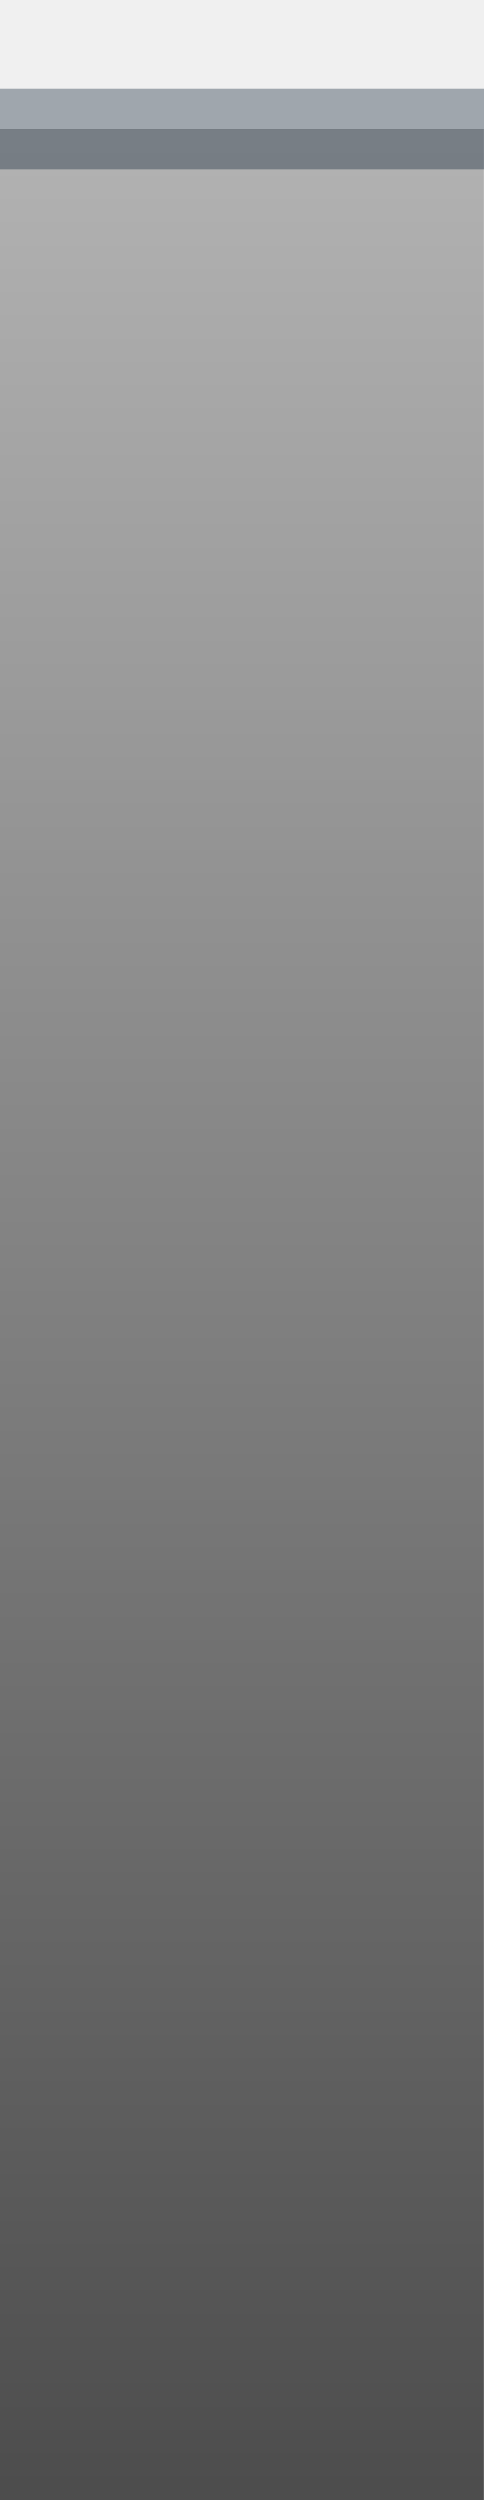
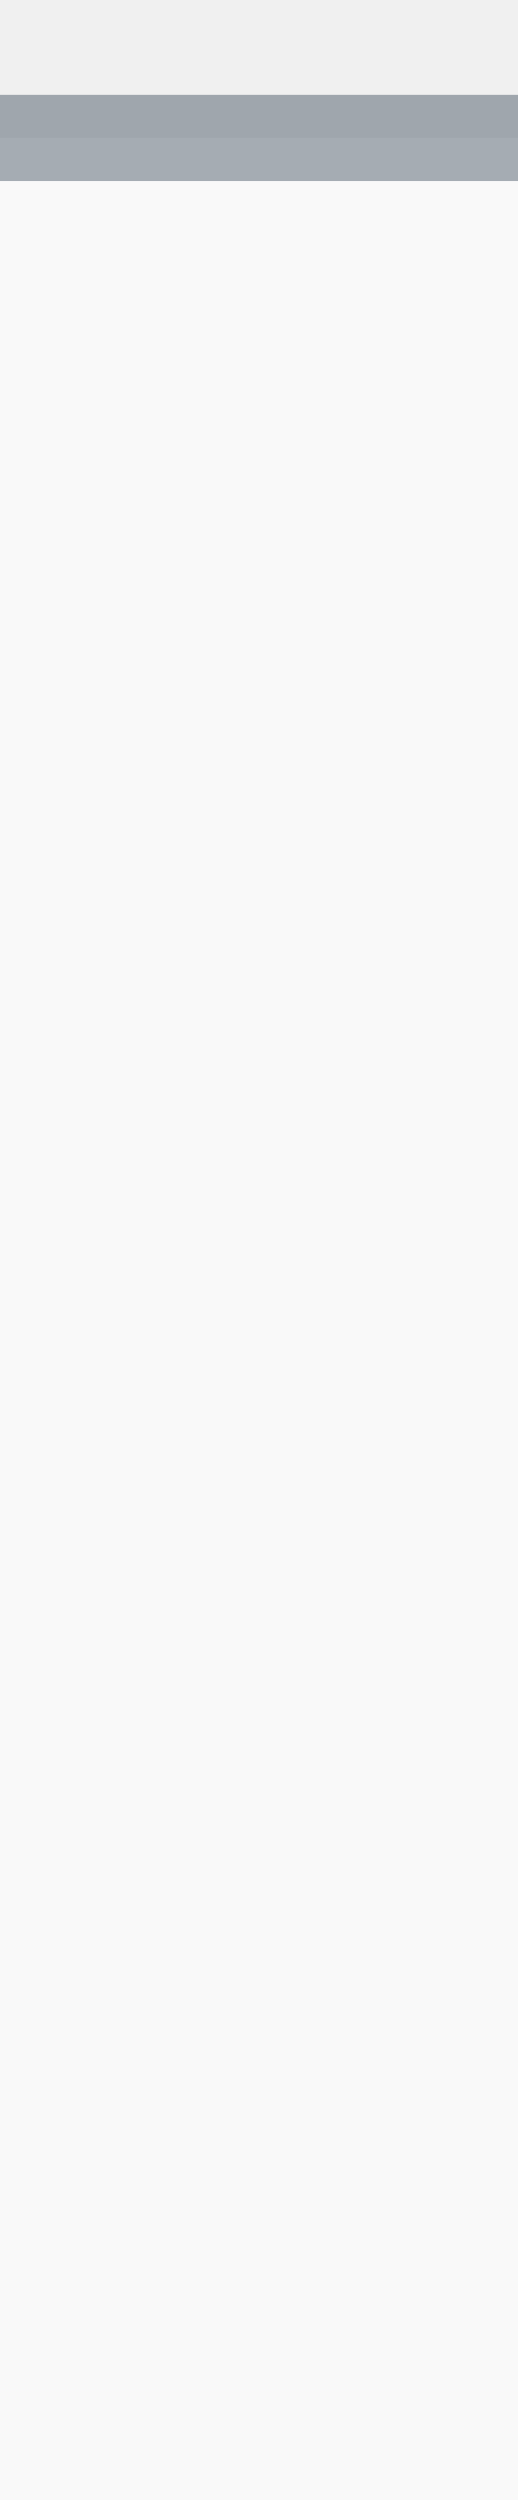
- <svg xmlns="http://www.w3.org/2000/svg" xmlns:xlink="http://www.w3.org/1999/xlink" width="6" height="31">
-   <defs>
-     <linearGradient id="linearGradient1" x1="0" y1="31" x2="0" y2="1.6" xlink:href="#linearGradient2" gradientUnits="userSpaceOnUse" />
-     <linearGradient id="linearGradient2">
-       <stop style="stop-color:#ffffff;stop-opacity:.3" offset="0" />
-       <stop style="stop-color:#ffffff;stop-opacity:.7" offset="1" />
-     </linearGradient>
-   </defs>
-   <rect width="6" height="29.4" x="0" y="1.6" fill="-moz-dialog" />
-   <rect width="8" height="30.4" x="-1" y="1.6" fill="url(#linearGradient1)" stroke="#0A1F33" stroke-opacity=".35" />
+ <svg xmlns="http://www.w3.org/2000/svg" height="29" width="6" version="1.1">
+   <rect stroke-opacity="0.35" fill-opacity="0.6" height="30.4" width="8" stroke="#0A1F33" y="1.6" x="-1" fill="white" />
</svg>
